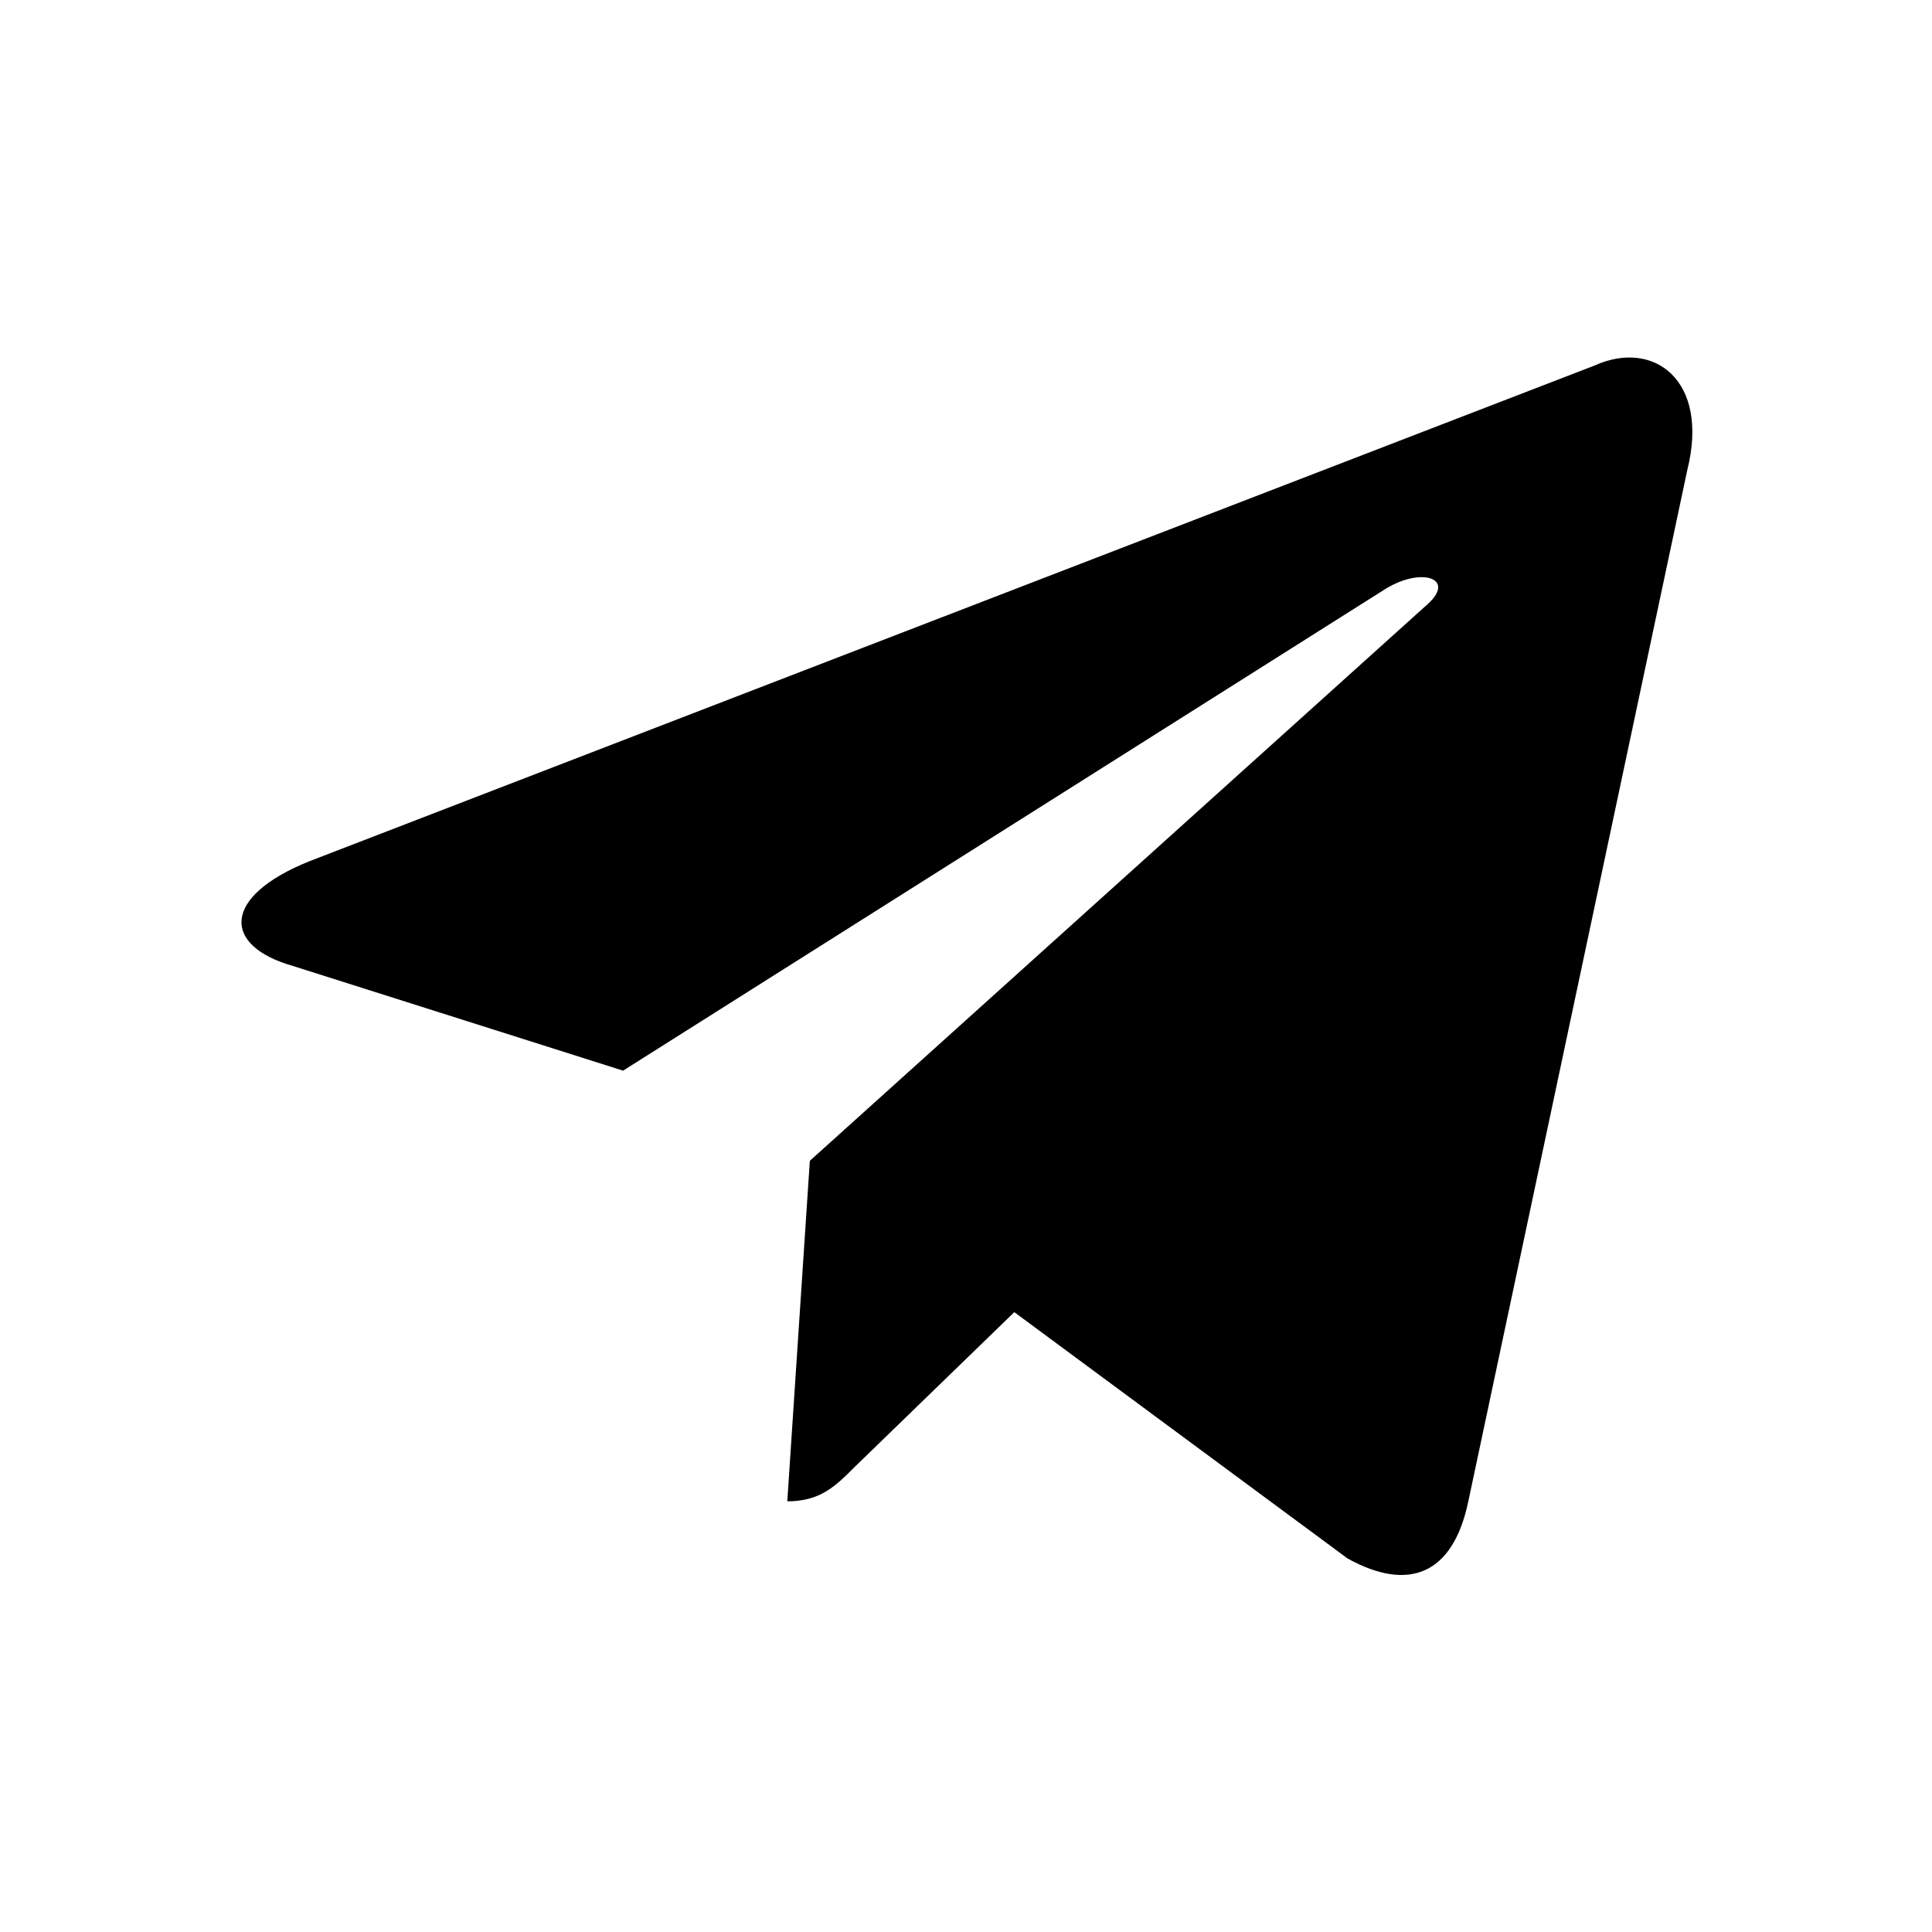
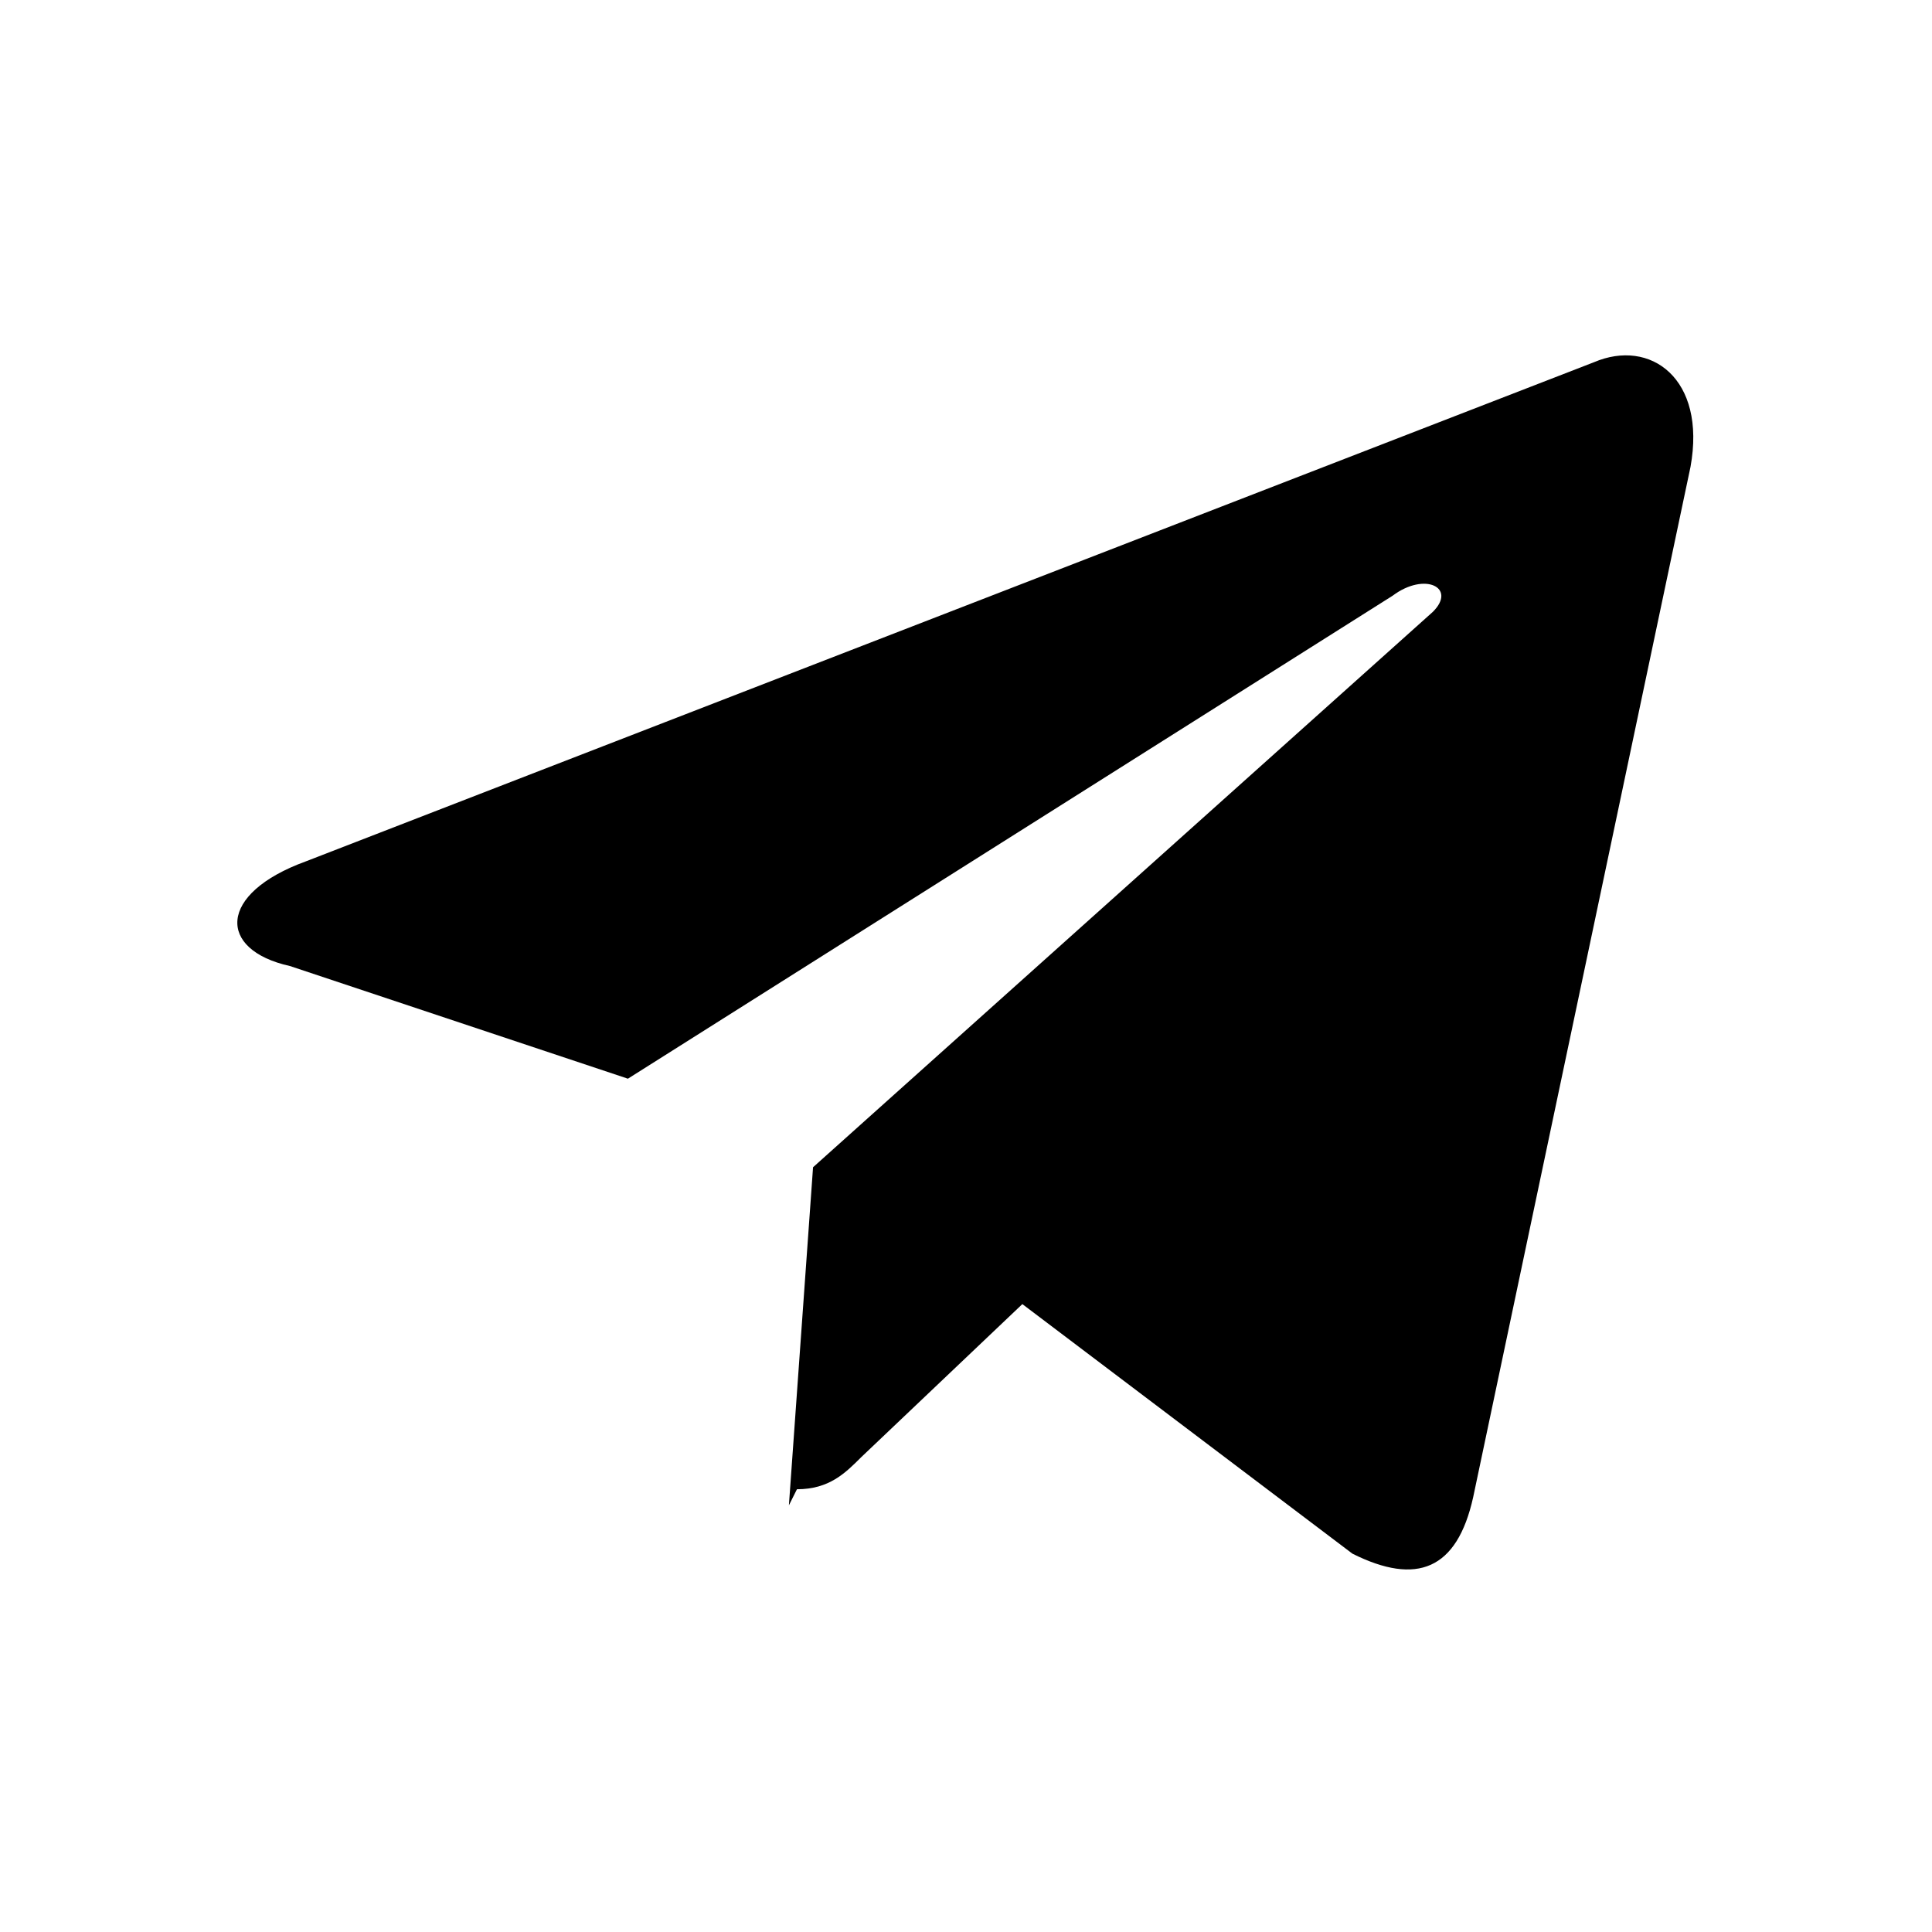
- <svg xmlns="http://www.w3.org/2000/svg" width="24" height="24" viewBox="0 0 24 24">
-   <path d="M9.78 18.65l.28-4.23 7.68-6.92c.34-.31-.07-.46-.52-.19L7.74 13.3 3.64 12c-.88-.25-.89-.86.2-1.3l15.97-6.16c.73-.33 1.43.18 1.15 1.3l-2.72 12.81c-.19.91-.74 1.13-1.5.71L12.6 16.3l-1.99 1.93c-.23.23-.42.42-.83.42z" />
+ <svg xmlns="http://www.w3.org/2000/svg" width="24" height="24">
+   <path d="M9.8 18.7l.3-4.2 7.7-6.9c.3-.3-.1-.5-.5-.2l-9.5 6L3.6 12c-.9-.2-.9-.9.2-1.3l16-6.2c.7-.3 1.4.2 1.2 1.3l-2.7 12.8c-.2.9-.7 1.1-1.5.7l-4.1-3.1-2 1.9c-.2.2-.4.4-.8.4z" />
</svg>
